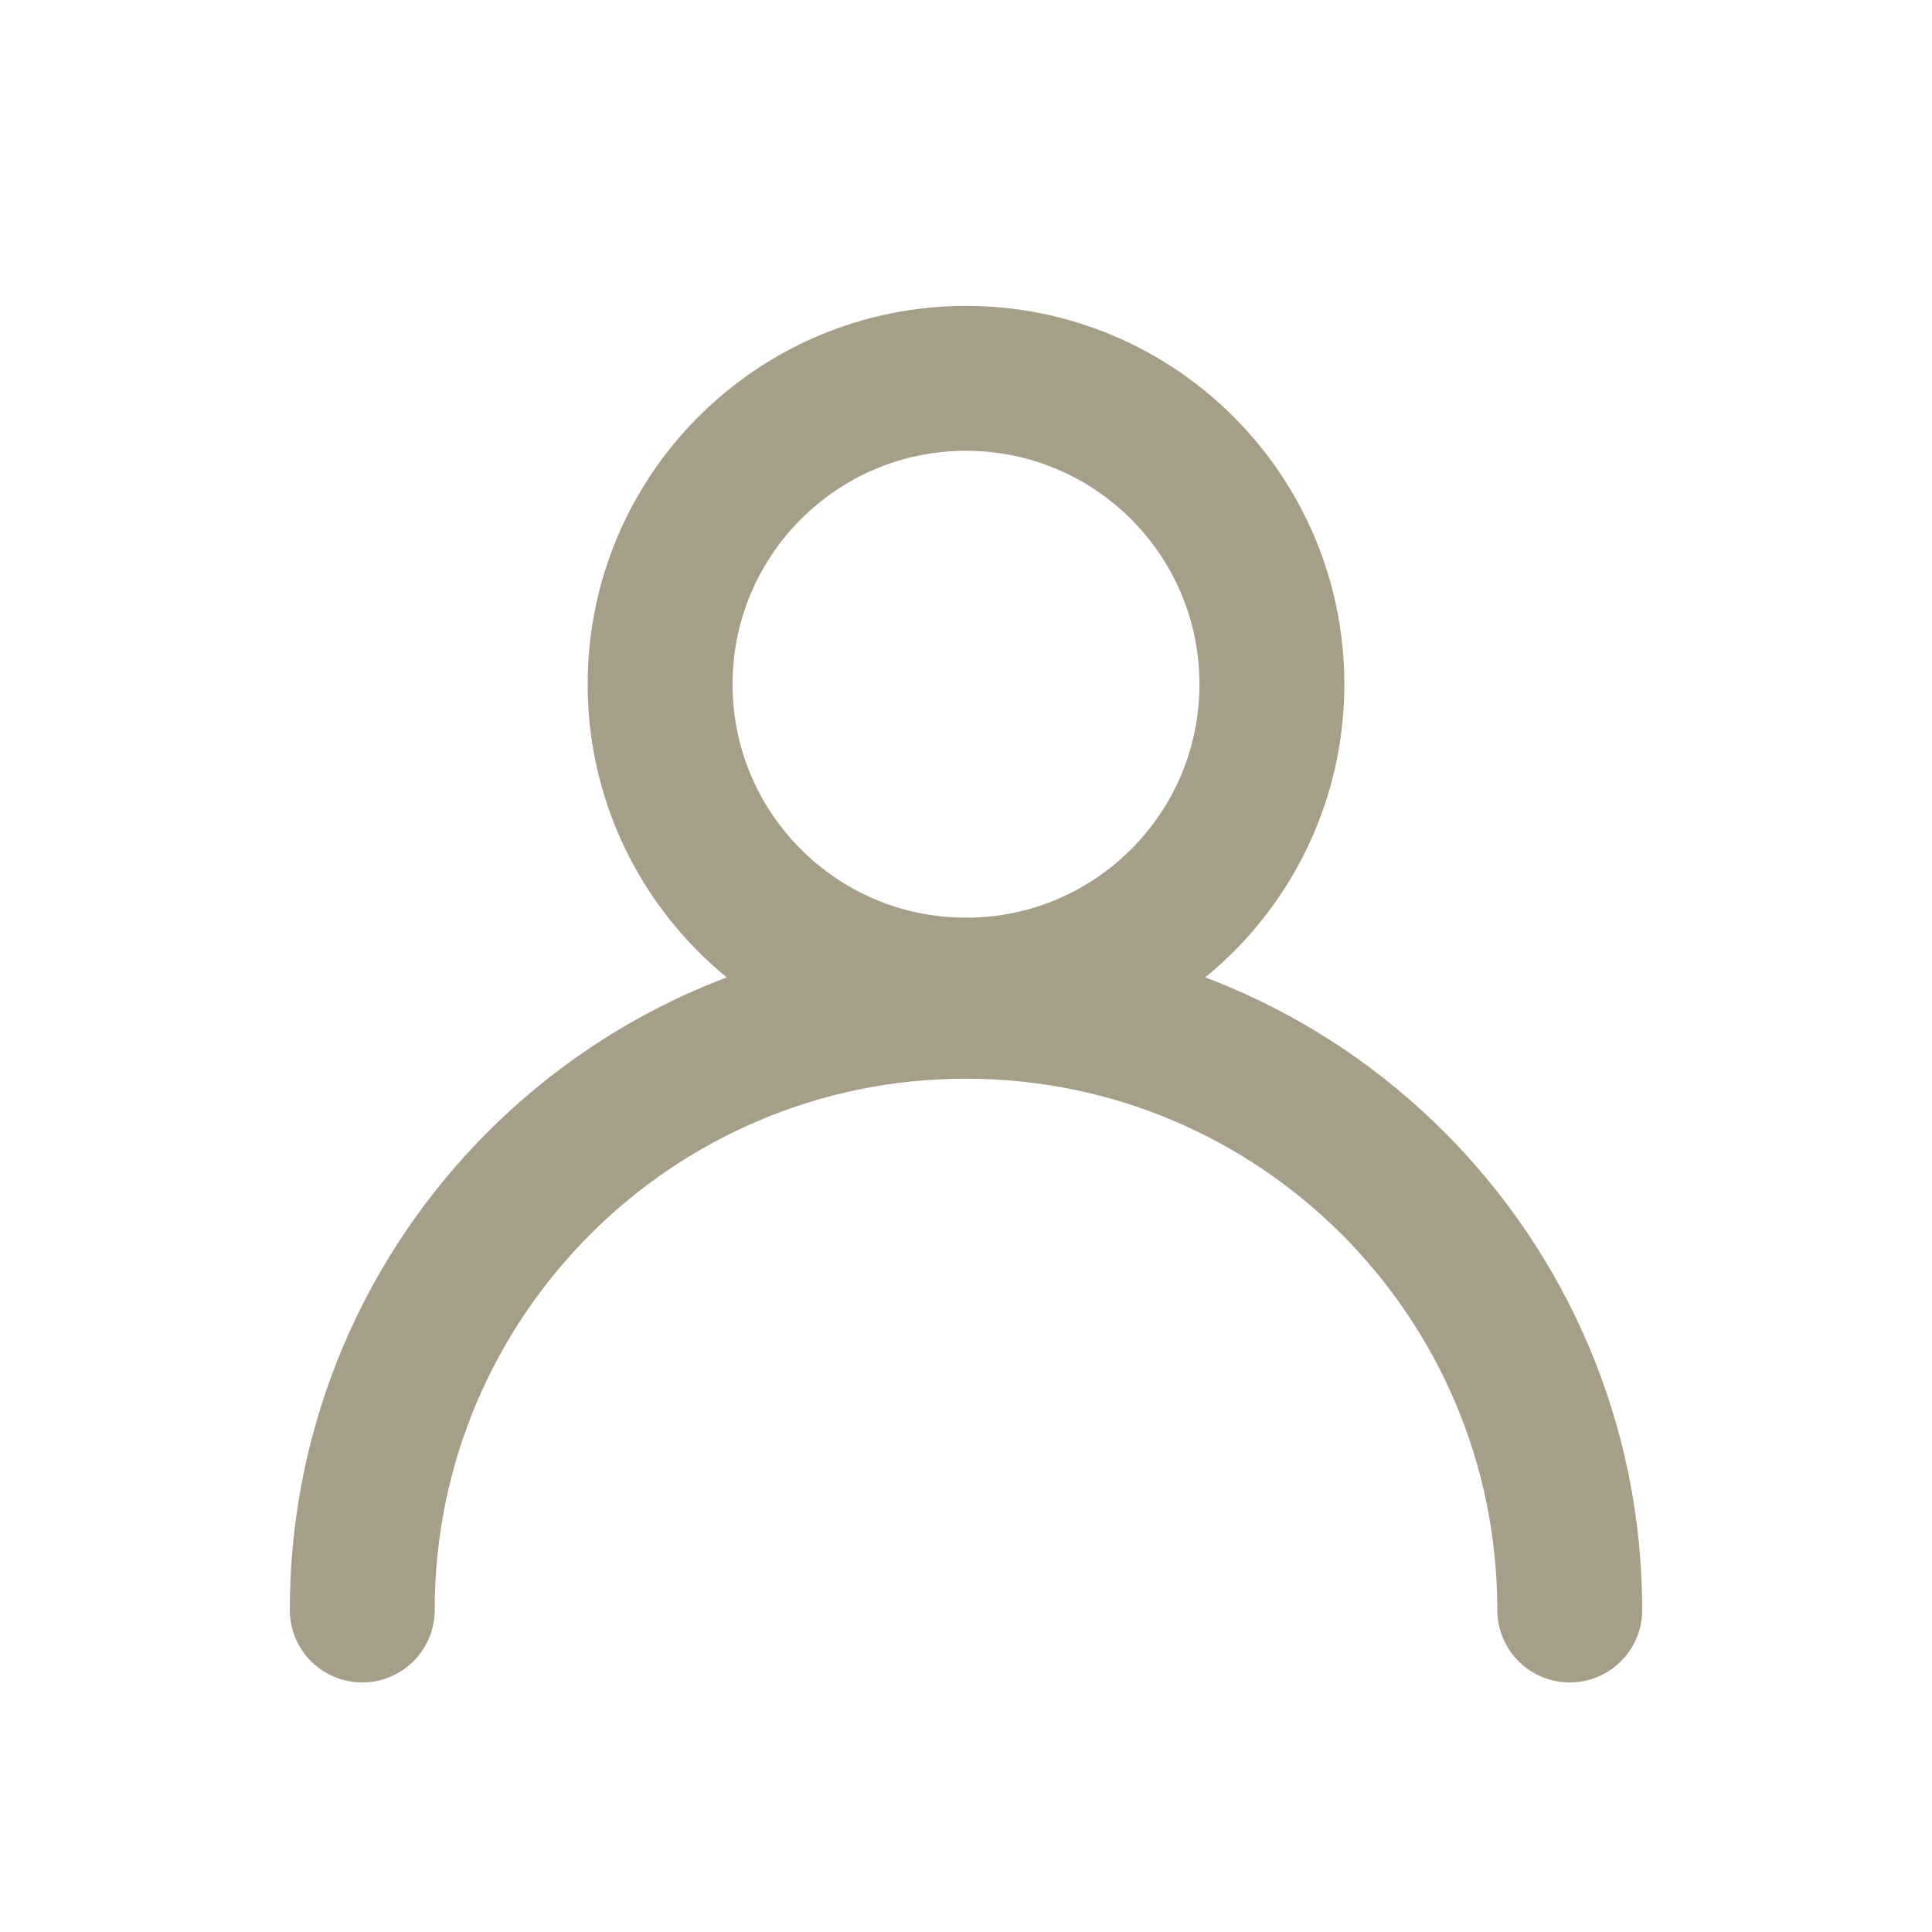
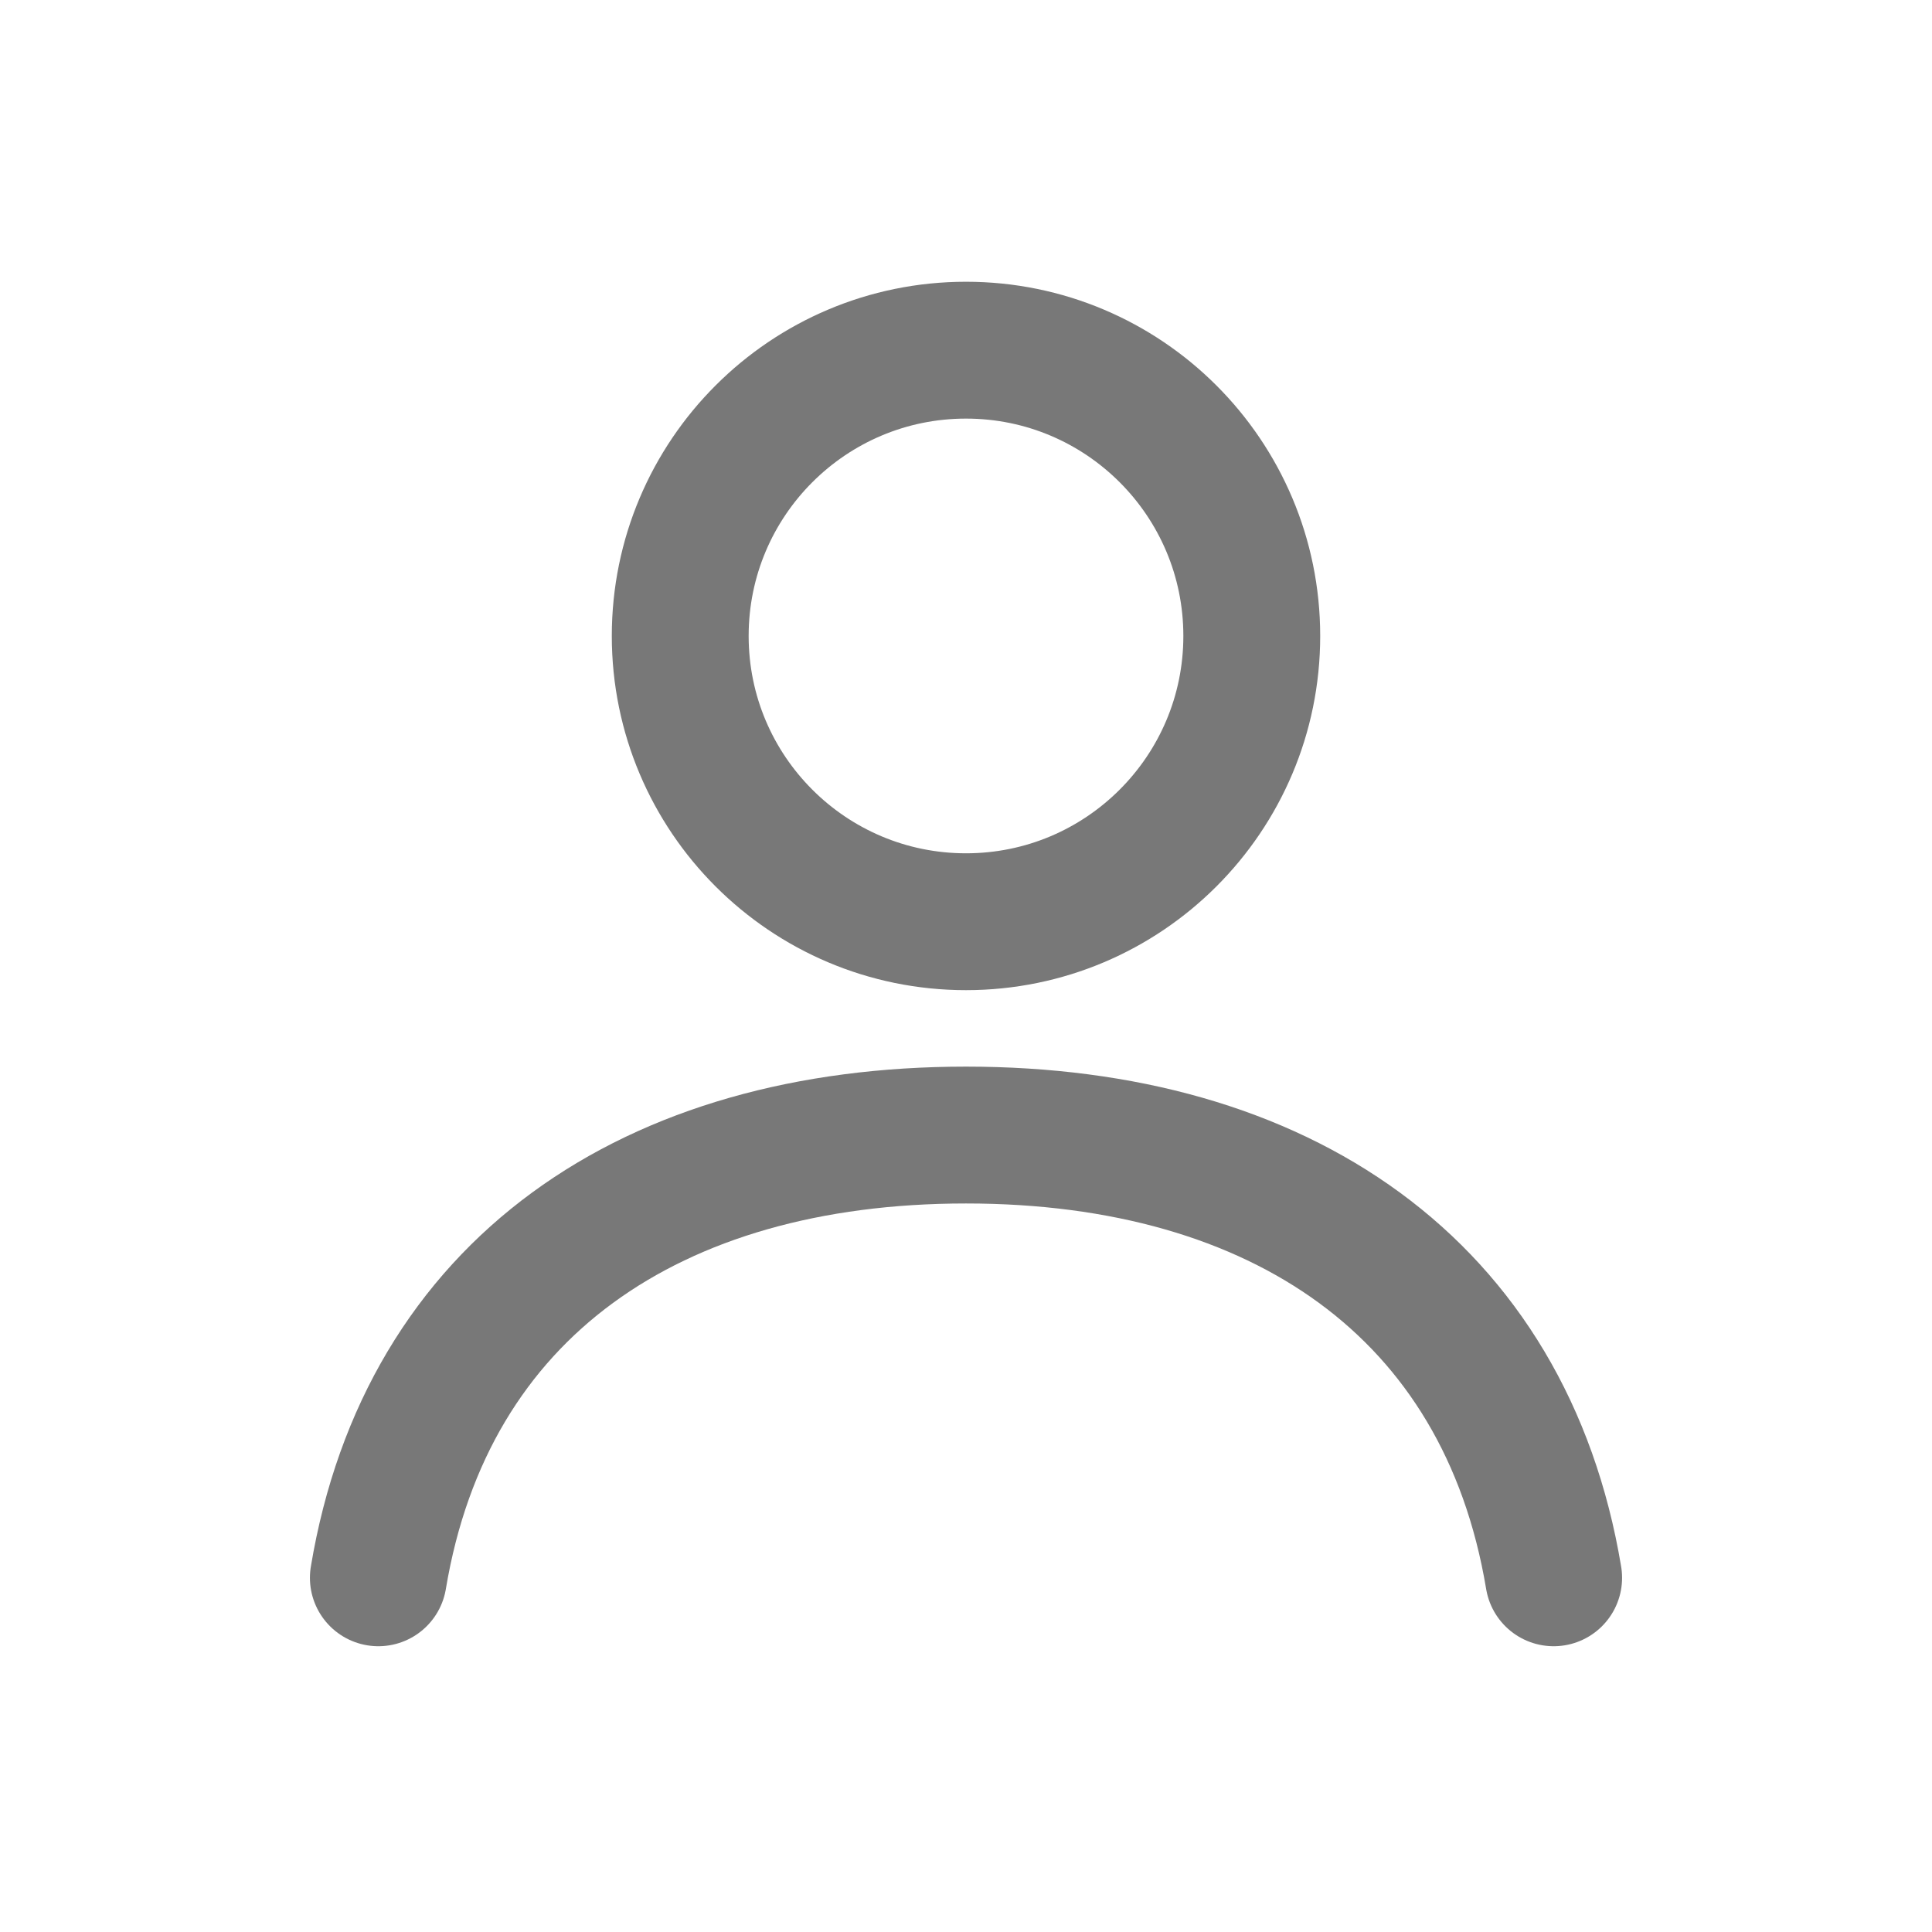
- <svg xmlns="http://www.w3.org/2000/svg" viewBox="0 0 24 24" fill="none" stroke="#A69E88" stroke-width="1.8" stroke-linecap="round" stroke-linejoin="round">
-   <circle cx="12" cy="8.5" r="3.8" />
-   <path d="M4.5 20a7.5 7.5 0 0 1 15 0" />
+ <svg xmlns="http://www.w3.org/2000/svg" viewBox="0 0 24 24" fill="none" stroke="#787878" stroke-width="1.7" stroke-linecap="round" stroke-linejoin="round">
+   <circle cx="12" cy="7.9" r="3.55" />
+   <path d="M4.7 19.6c.6-3.6 3.4-5.5 7.3-5.5s6.7 1.9 7.3 5.5" />
</svg>
